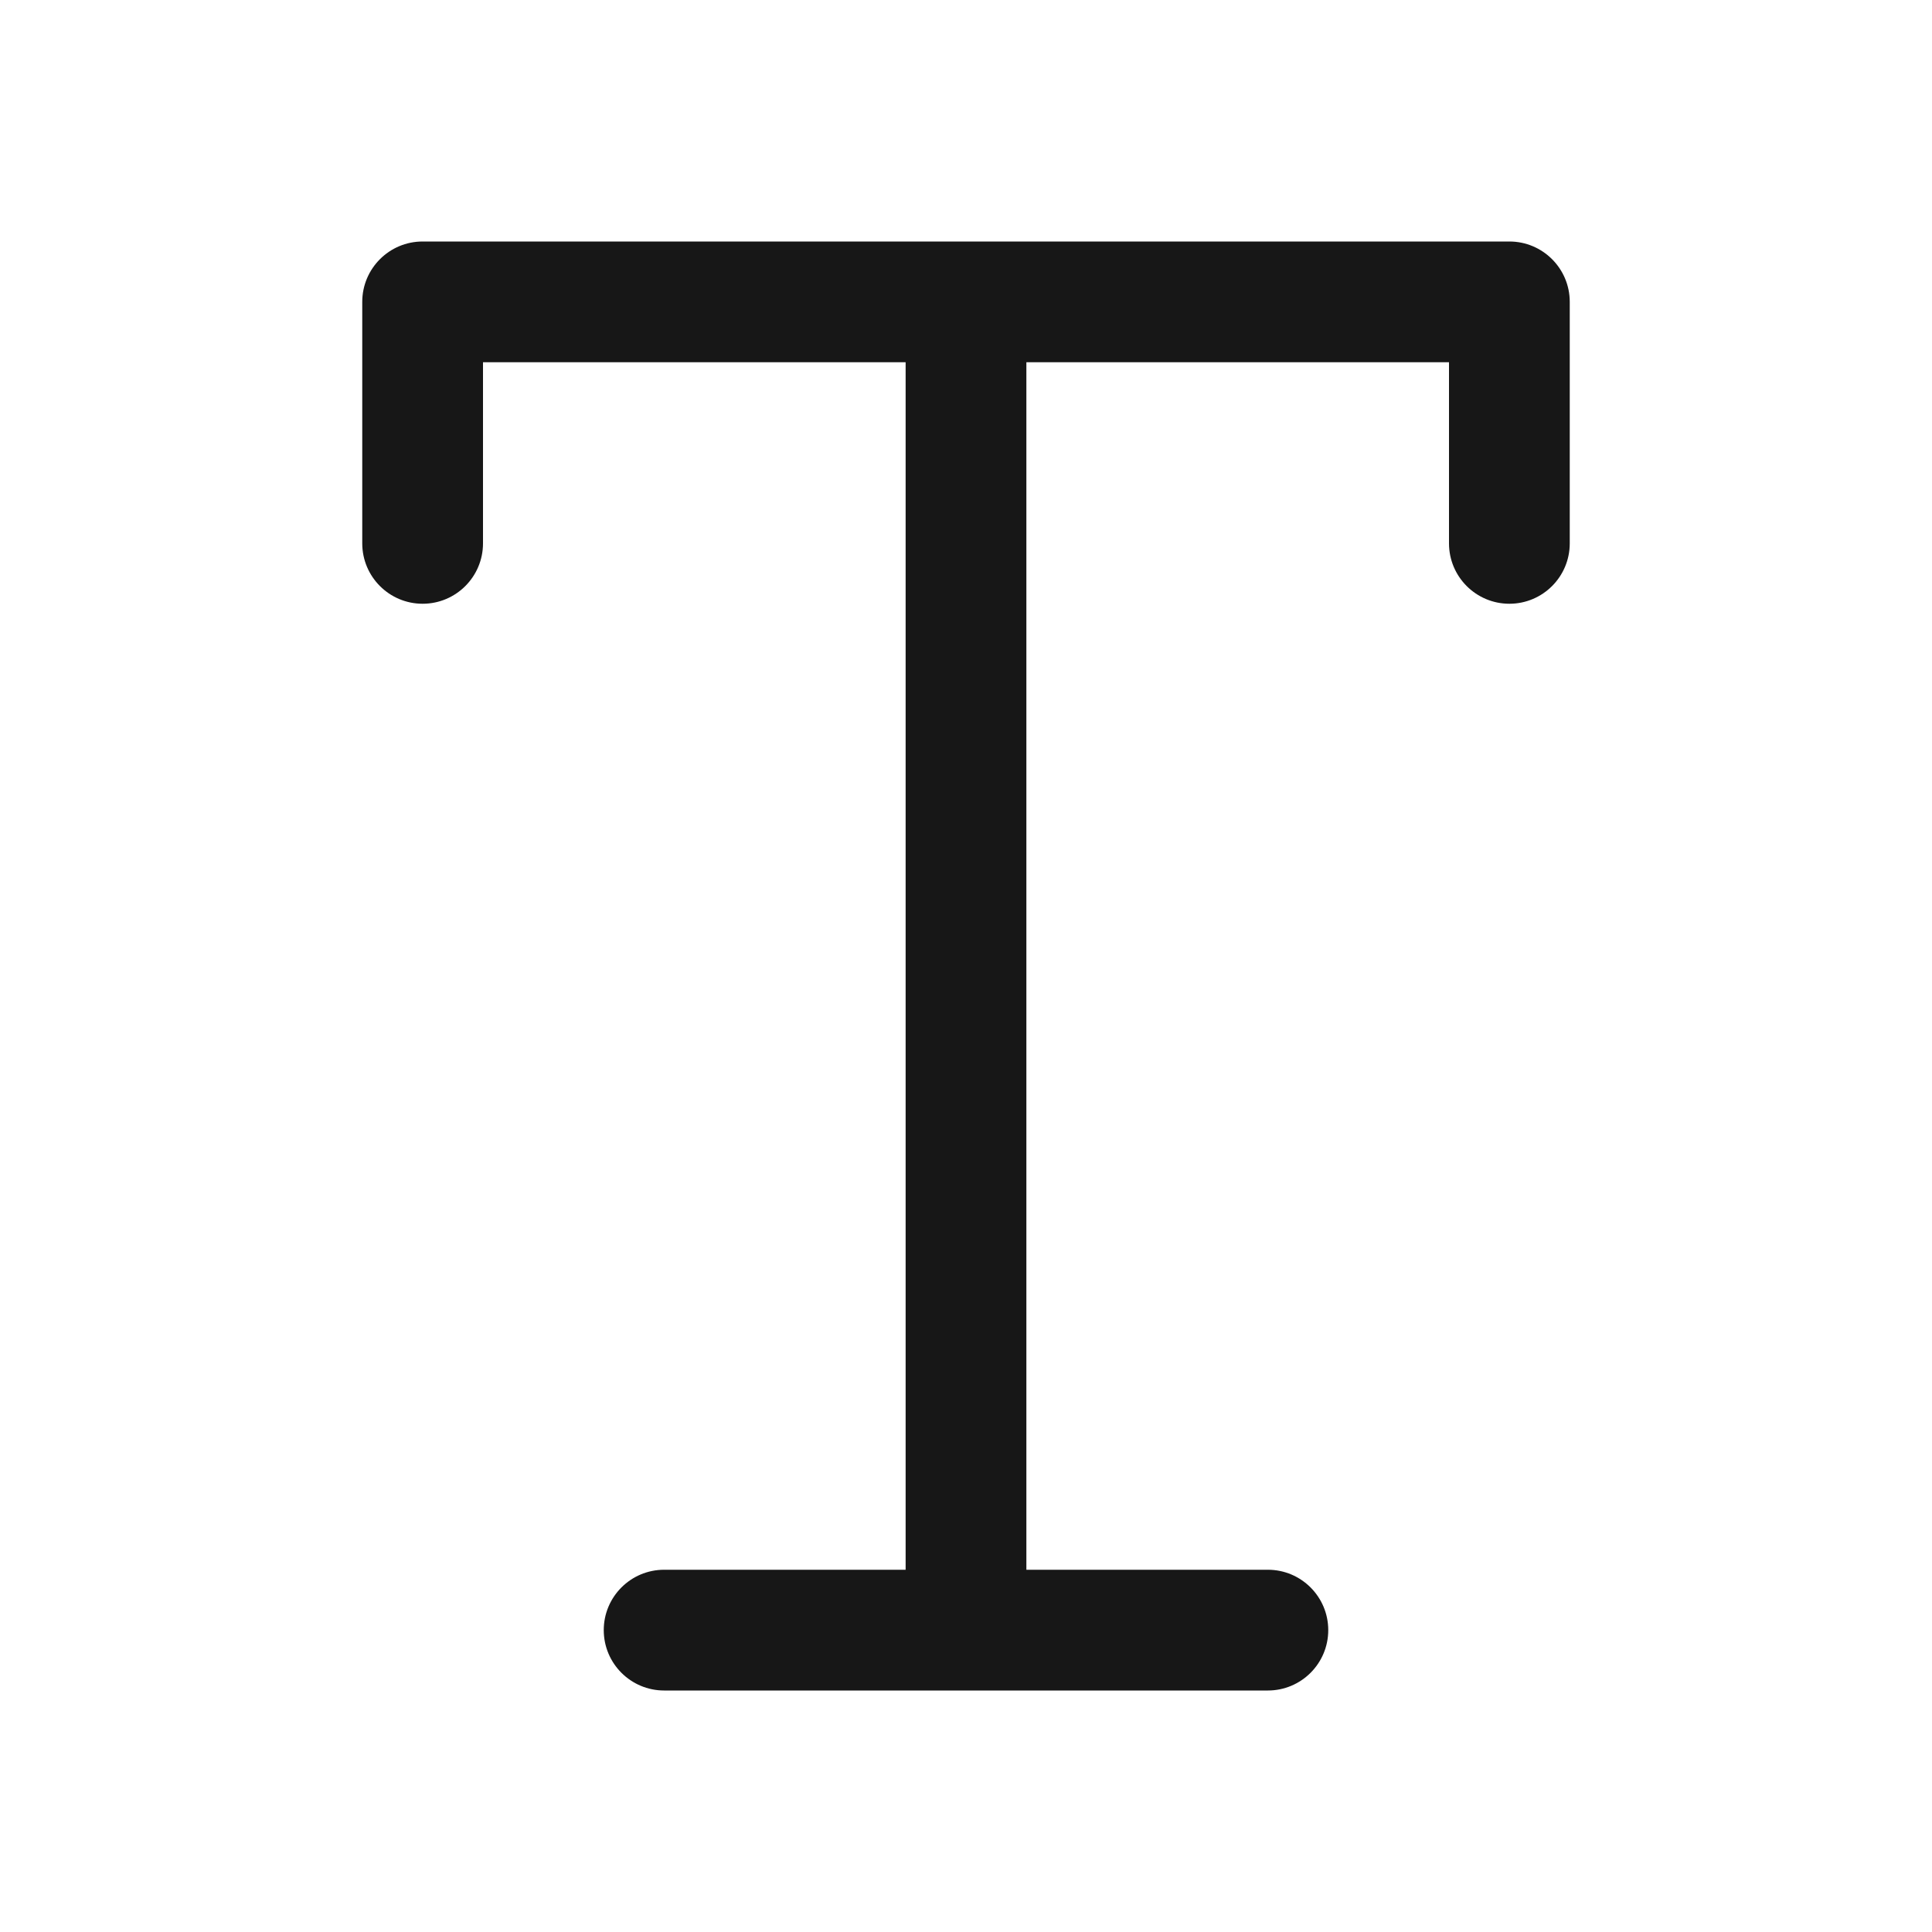
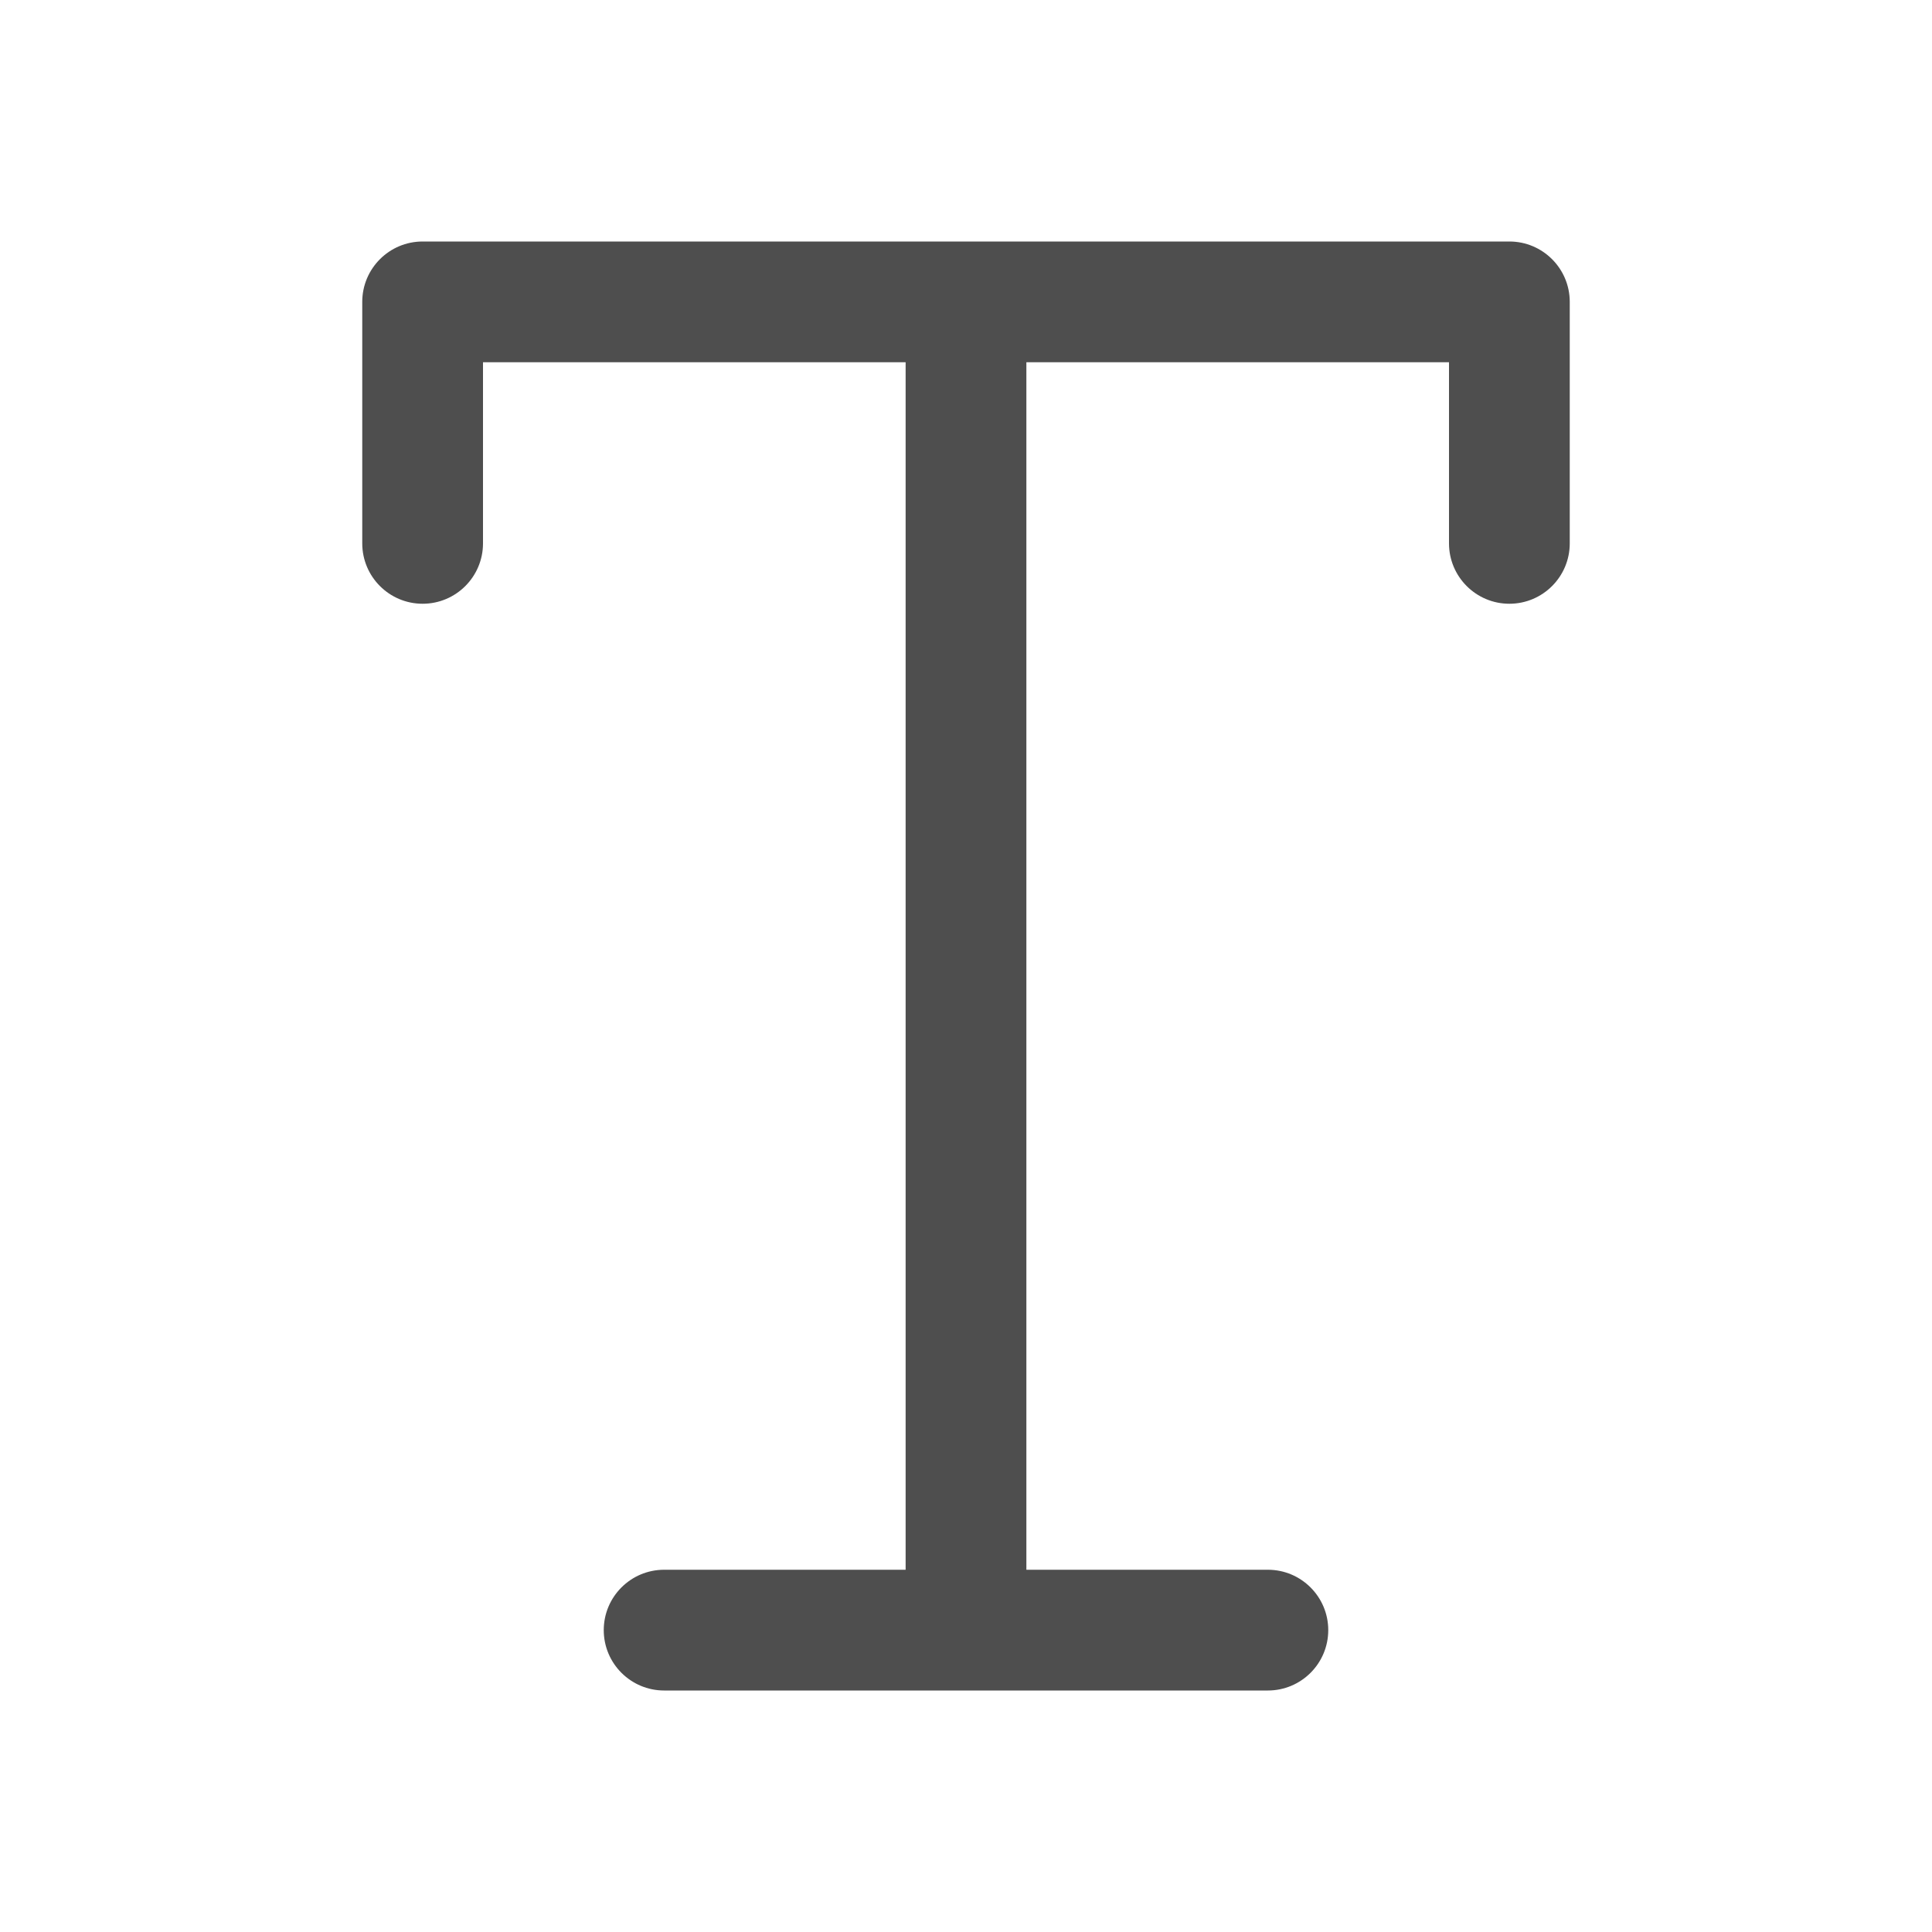
<svg xmlns="http://www.w3.org/2000/svg" width="16" height="16" viewBox="0 0 16 16" fill="none">
-   <path fill-rule="evenodd" clip-rule="evenodd" d="M3.5 2C3.224 2 3 2.224 3 2.5V4.5C3 4.776 3.224 5 3.5 5C3.776 5 4 4.776 4 4.5V3H7.5V13H5.5C5.224 13 5 13.224 5 13.5C5 13.776 5.224 14 5.5 14H8H10.5C10.776 14 11 13.776 11 13.5C11 13.224 10.776 13 10.5 13H8.5V3H12V4.5C12 4.776 12.224 5 12.5 5C12.776 5 13 4.776 13 4.5V2.5C13 2.224 12.776 2 12.5 2H8H3.5Z" fill="#171717" />
+   <path fill-rule="evenodd" clip-rule="evenodd" d="M3.5 2C3.224 2 3 2.224 3 2.5V4.5C3 4.776 3.224 5 3.5 5C3.776 5 4 4.776 4 4.5V3H7.5V13H5.5C5.224 13 5 13.224 5 13.5C5 13.776 5.224 14 5.5 14H8H10.5C10.776 14 11 13.776 11 13.5C11 13.224 10.776 13 10.5 13H8.5V3H12V4.5C12 4.776 12.224 5 12.5 5C12.776 5 13 4.776 13 4.5V2.5C13 2.224 12.776 2 12.5 2H8H3.5Z" fill="#4e4e4e" />
</svg>
